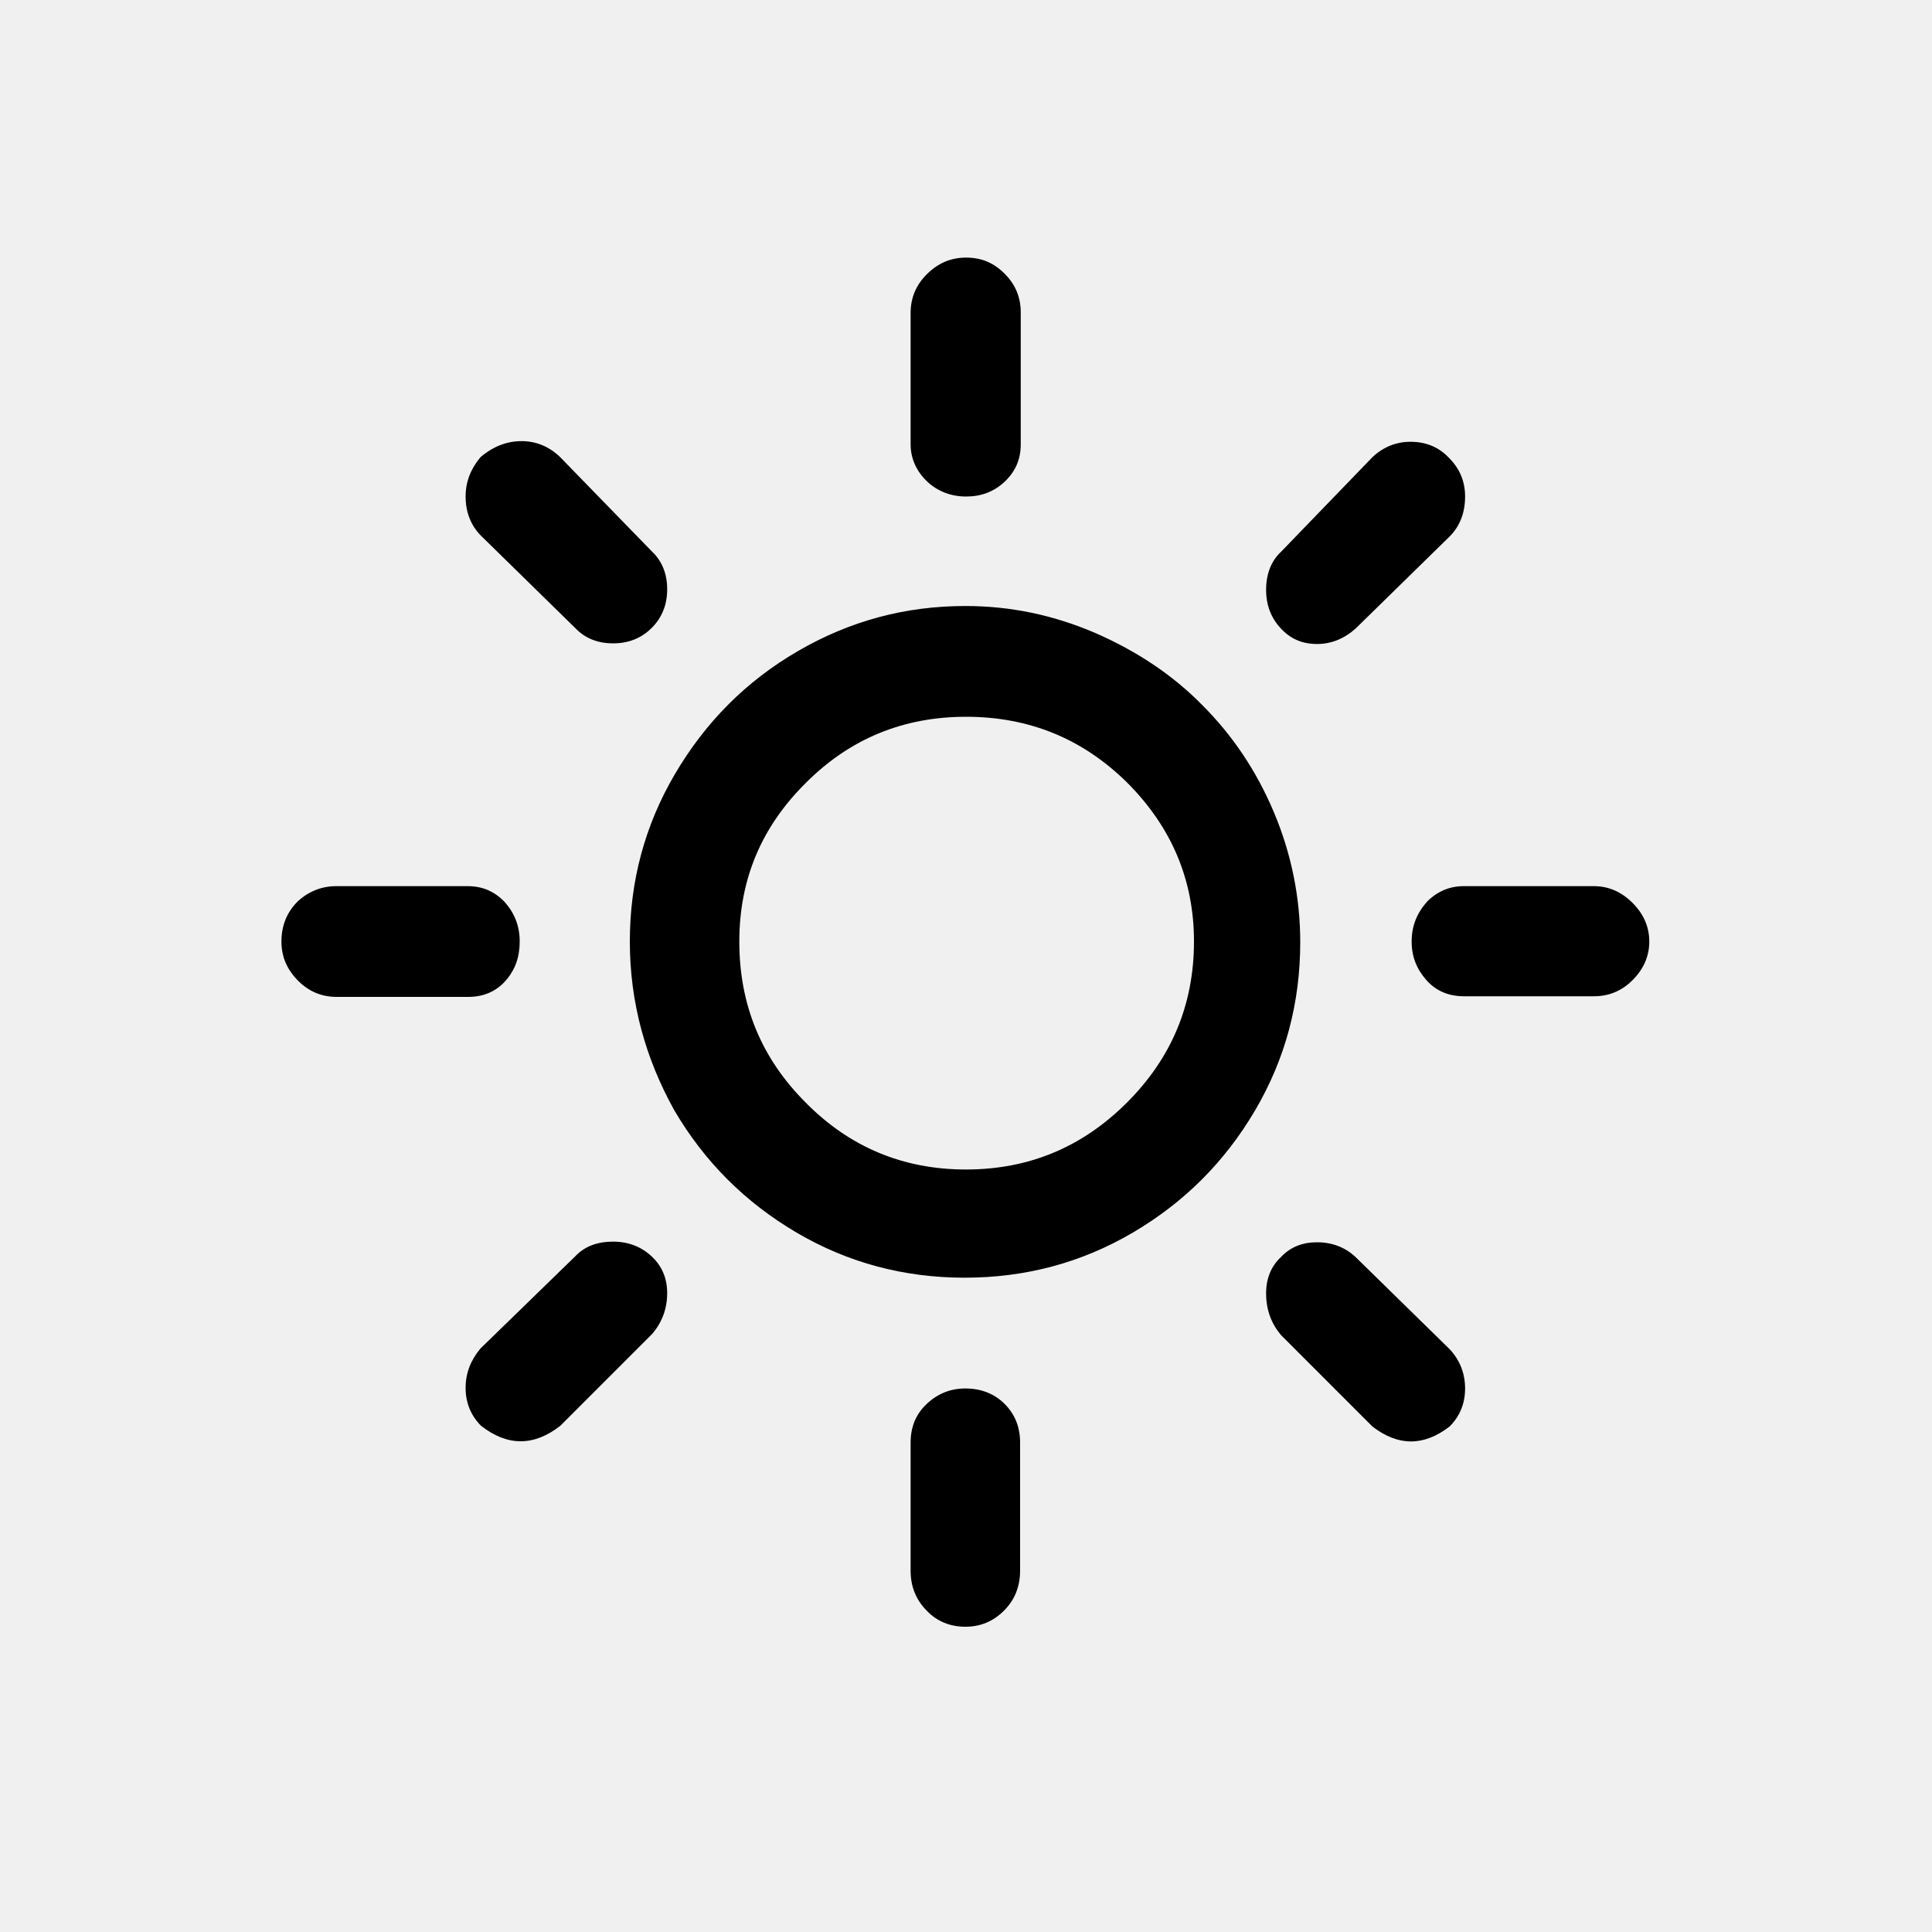
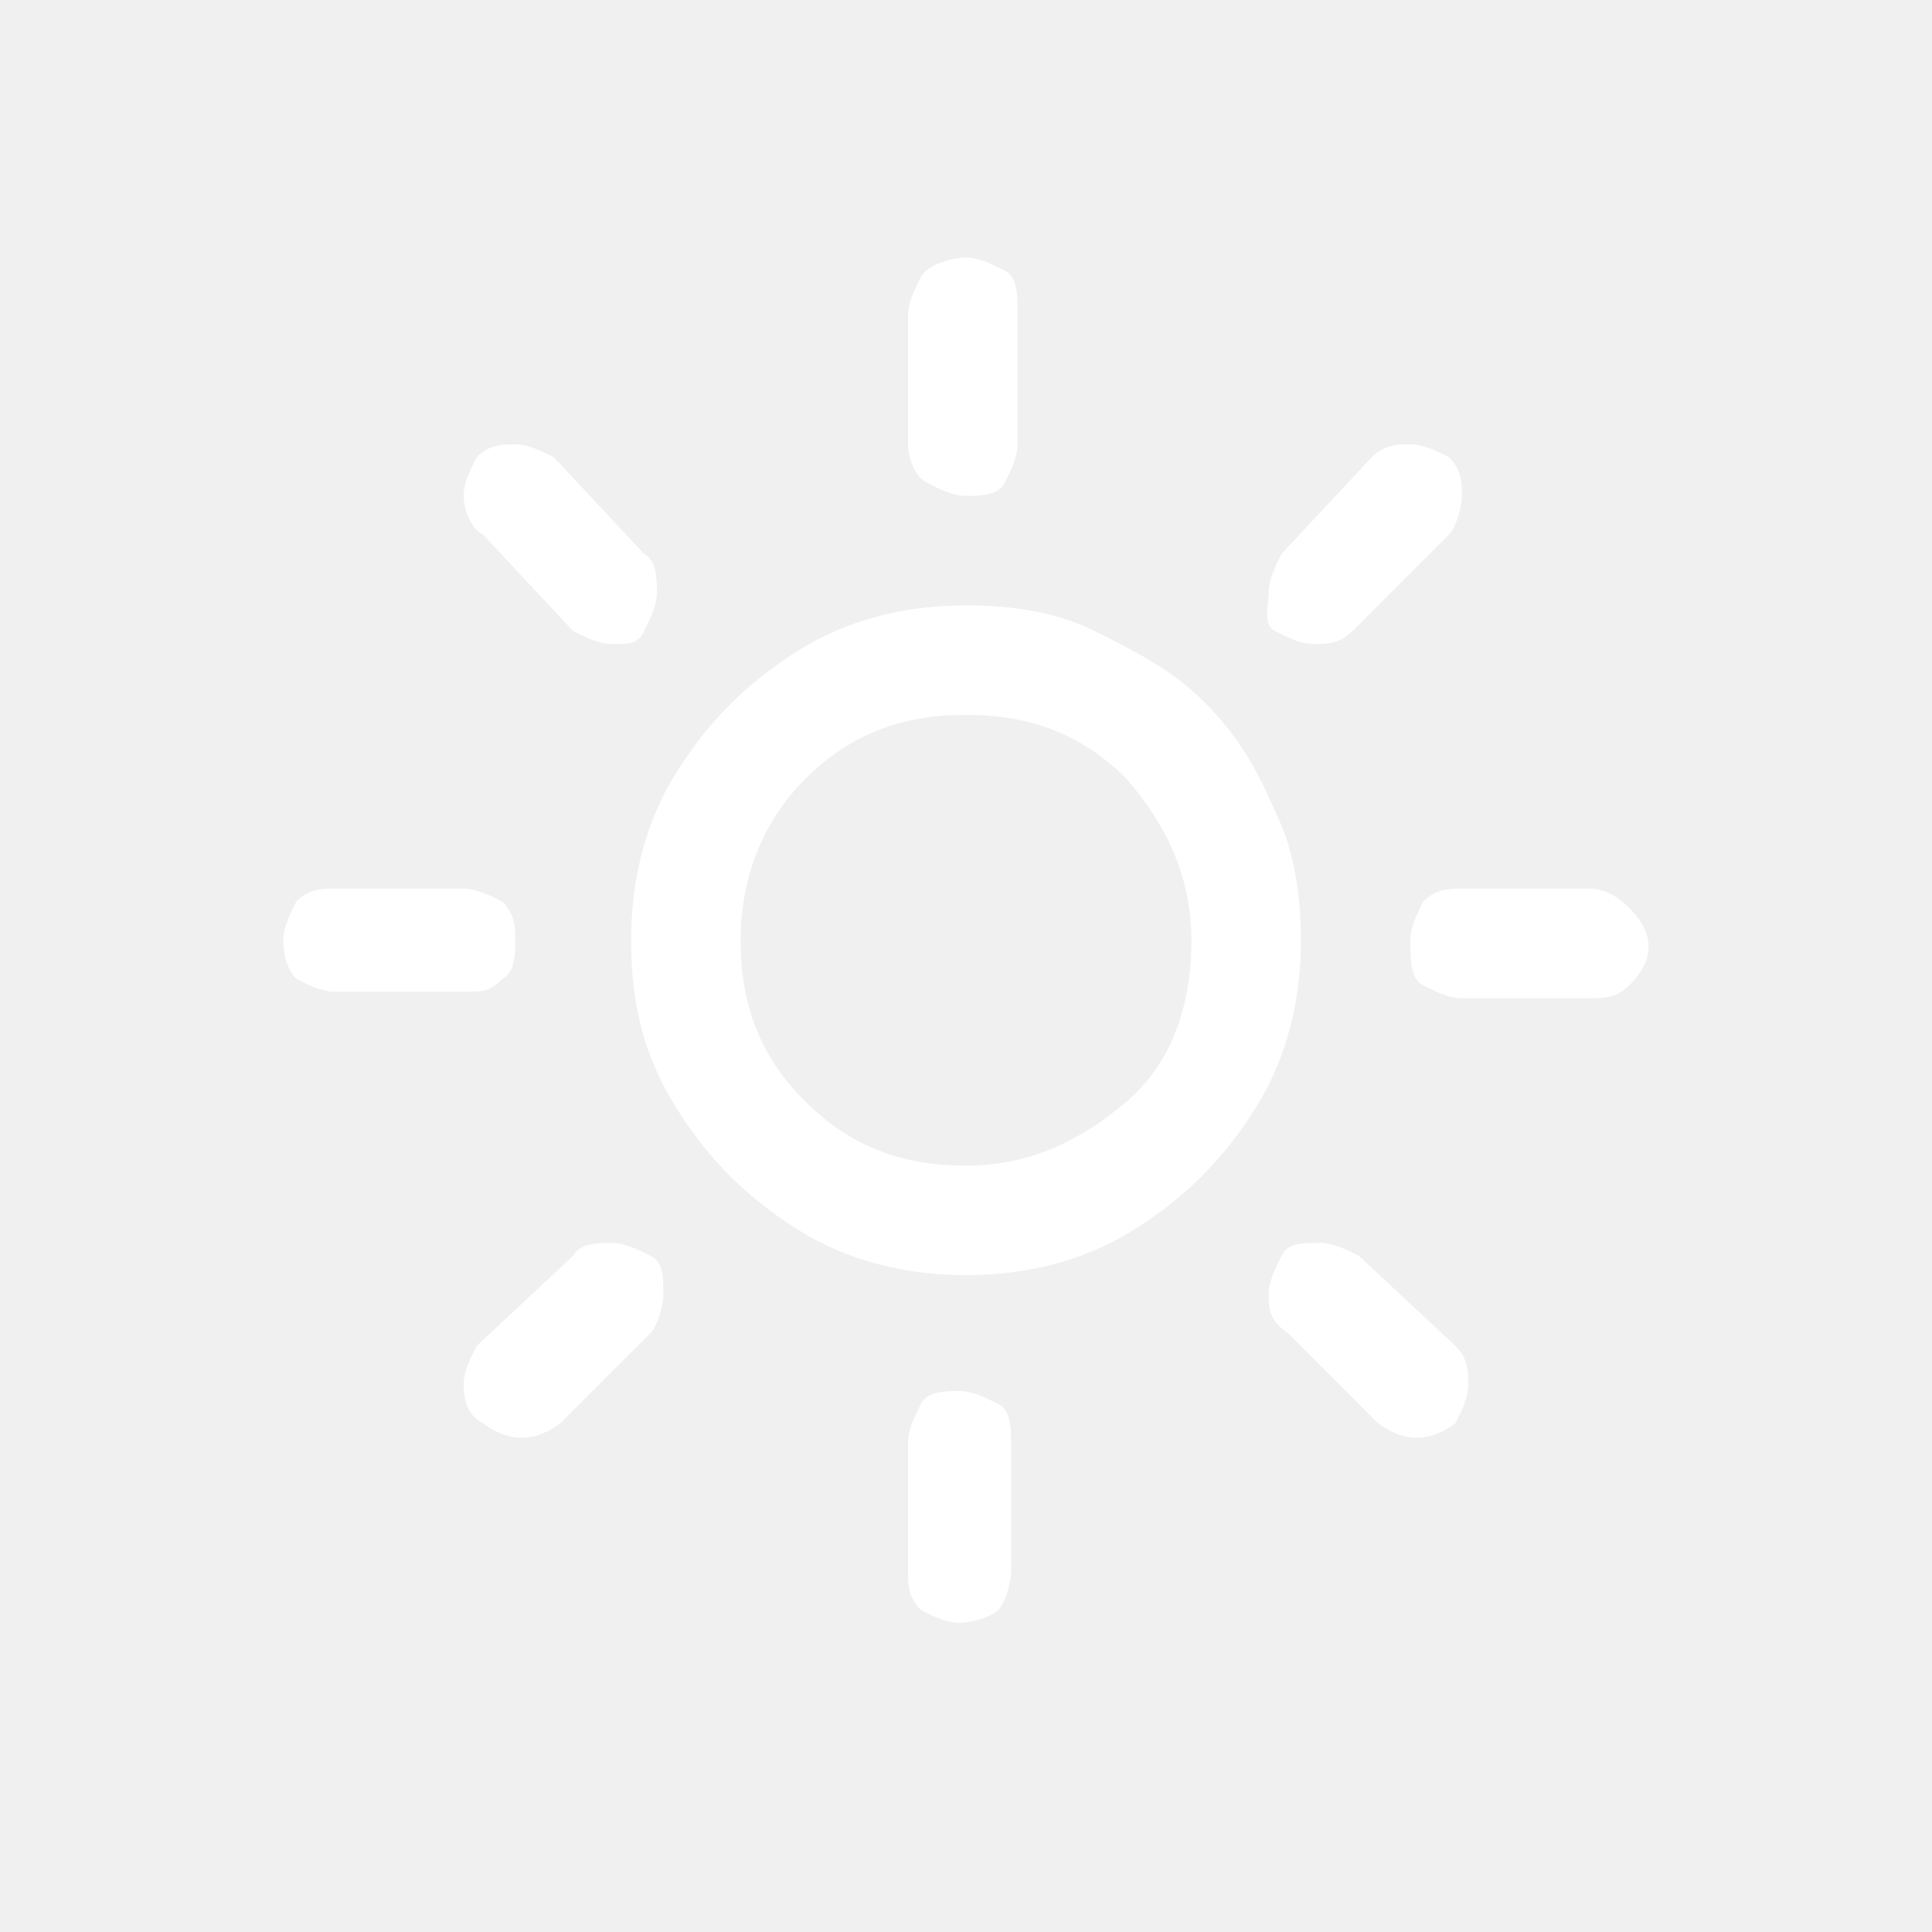
<svg xmlns="http://www.w3.org/2000/svg" version="1.1" id="Layer_1" x="0px" y="0px" viewBox="0 0 30 30" style="enable-background:new 0 0 30 30;" xml:space="preserve">
-   <path d="M4.37,14.62c0-0.24,0.08-0.45,0.25-0.62c0.17-0.16,0.38-0.24,0.6-0.24h2.04c0.23,0,0.42,0.08,0.58,0.25  c0.15,0.17,0.23,0.37,0.23,0.61S8,15.06,7.85,15.23c-0.15,0.17-0.35,0.25-0.58,0.25H5.23c-0.23,0-0.43-0.08-0.6-0.25  C4.46,15.06,4.37,14.86,4.37,14.62z M7.23,21.55c0-0.23,0.08-0.43,0.23-0.61l1.47-1.43c0.15-0.16,0.35-0.23,0.59-0.23  c0.24,0,0.44,0.08,0.6,0.23s0.24,0.34,0.24,0.57c0,0.24-0.08,0.46-0.24,0.64L8.7,22.14c-0.41,0.32-0.82,0.32-1.23,0  C7.31,21.98,7.23,21.78,7.23,21.55z M7.23,7.71c0-0.23,0.08-0.43,0.23-0.61C7.66,6.93,7.87,6.85,8.1,6.85  c0.22,0,0.42,0.08,0.59,0.24l1.43,1.47c0.16,0.15,0.24,0.35,0.24,0.59c0,0.24-0.08,0.44-0.24,0.6s-0.36,0.24-0.6,0.24  c-0.24,0-0.44-0.08-0.59-0.24L7.47,8.32C7.31,8.16,7.23,7.95,7.23,7.71z M9.78,14.62c0-0.93,0.23-1.8,0.7-2.6s1.1-1.44,1.91-1.91  s1.67-0.7,2.6-0.7c0.7,0,1.37,0.14,2.02,0.42c0.64,0.28,1.2,0.65,1.66,1.12c0.47,0.47,0.84,1.02,1.11,1.66  c0.27,0.64,0.41,1.32,0.41,2.02c0,0.94-0.23,1.81-0.7,2.61c-0.47,0.8-1.1,1.43-1.9,1.9c-0.8,0.47-1.67,0.7-2.61,0.7  s-1.81-0.23-2.61-0.7c-0.8-0.47-1.43-1.1-1.9-1.9C10.02,16.43,9.78,15.56,9.78,14.62z M11.48,14.62c0,0.98,0.34,1.81,1.03,2.5  c0.68,0.69,1.51,1.04,2.49,1.04s1.81-0.35,2.5-1.04s1.04-1.52,1.04-2.5c0-0.96-0.35-1.78-1.04-2.47c-0.69-0.68-1.52-1.02-2.5-1.02  c-0.97,0-1.8,0.34-2.48,1.02C11.82,12.84,11.48,13.66,11.48,14.62z M14.14,22.4c0-0.24,0.08-0.44,0.25-0.6s0.37-0.24,0.6-0.24  c0.24,0,0.45,0.08,0.61,0.24s0.24,0.36,0.24,0.6v1.99c0,0.24-0.08,0.45-0.25,0.62c-0.17,0.17-0.37,0.25-0.6,0.25  s-0.44-0.08-0.6-0.25c-0.17-0.17-0.25-0.38-0.25-0.62V22.4z M14.14,6.9V4.86c0-0.23,0.08-0.43,0.25-0.6C14.56,4.09,14.76,4,15,4  s0.43,0.08,0.6,0.25c0.17,0.17,0.25,0.37,0.25,0.6V6.9c0,0.23-0.08,0.42-0.25,0.58S15.23,7.71,15,7.71s-0.44-0.08-0.6-0.23  S14.14,7.13,14.14,6.9z M19.66,20.08c0-0.23,0.08-0.42,0.23-0.56c0.15-0.16,0.34-0.23,0.56-0.23c0.24,0,0.44,0.08,0.6,0.23  l1.46,1.43c0.16,0.17,0.24,0.38,0.24,0.61c0,0.23-0.08,0.43-0.24,0.59c-0.4,0.31-0.8,0.31-1.2,0l-1.42-1.42  C19.74,20.55,19.66,20.34,19.66,20.08z M19.66,9.16c0-0.25,0.08-0.45,0.23-0.59l1.42-1.47c0.17-0.16,0.37-0.24,0.59-0.24  c0.24,0,0.44,0.08,0.6,0.25c0.17,0.17,0.25,0.37,0.25,0.6c0,0.25-0.08,0.46-0.24,0.62l-1.46,1.43c-0.18,0.16-0.38,0.24-0.6,0.24  c-0.23,0-0.41-0.08-0.56-0.24S19.66,9.4,19.66,9.16z M21.92,14.62c0-0.24,0.08-0.44,0.24-0.62c0.16-0.16,0.35-0.24,0.57-0.24h2.02  c0.23,0,0.43,0.09,0.6,0.26c0.17,0.17,0.26,0.37,0.26,0.6s-0.09,0.43-0.26,0.6c-0.17,0.17-0.37,0.25-0.6,0.25h-2.02  c-0.23,0-0.43-0.08-0.58-0.25S21.92,14.86,21.92,14.62z" />
+   <style type="text/css">
+ 	.st0{fill:#FFFFFF;}
+ </style>
+   <path class="st0" d="M4.4,14.6c0-0.2,0.1-0.4,0.2-0.6c0.2-0.2,0.4-0.2,0.6-0.2h2c0.2,0,0.4,0.1,0.6,0.2c0.2,0.2,0.2,0.4,0.2,0.6  S8,15.1,7.8,15.2c-0.2,0.2-0.3,0.2-0.6,0.2h-2c-0.2,0-0.4-0.1-0.6-0.2C4.5,15.1,4.4,14.9,4.4,14.6z M7.2,21.5c0-0.2,0.1-0.4,0.2-0.6  l1.5-1.4c0.1-0.2,0.4-0.2,0.6-0.2s0.4,0.1,0.6,0.2s0.2,0.3,0.2,0.6c0,0.2-0.1,0.5-0.2,0.6l-1.4,1.4c-0.4,0.3-0.8,0.3-1.2,0  C7.3,22,7.2,21.8,7.2,21.5z M7.2,7.7c0-0.2,0.1-0.4,0.2-0.6c0.2-0.2,0.4-0.2,0.6-0.2c0.2,0,0.4,0.1,0.6,0.2l1.4,1.5  c0.2,0.1,0.2,0.4,0.2,0.6s-0.1,0.4-0.2,0.6S9.8,10,9.5,10c-0.2,0-0.4-0.1-0.6-0.2L7.5,8.3C7.3,8.2,7.2,7.9,7.2,7.7z M9.8,14.6  c0-0.9,0.2-1.8,0.7-2.6s1.1-1.4,1.9-1.9s1.7-0.7,2.6-0.7c0.7,0,1.4,0.1,2,0.4c0.6,0.3,1.2,0.6,1.7,1.1c0.5,0.5,0.8,1,1.1,1.7  c0.3,0.6,0.4,1.3,0.4,2c0,0.9-0.2,1.8-0.7,2.6c-0.5,0.8-1.1,1.4-1.9,1.9s-1.7,0.7-2.6,0.7s-1.8-0.2-2.6-0.7  c-0.8-0.5-1.4-1.1-1.9-1.9C10,16.4,9.8,15.6,9.8,14.6z M11.5,14.6c0,1,0.3,1.8,1,2.5c0.7,0.7,1.5,1,2.5,1s1.8-0.4,2.5-1s1-1.5,1-2.5  c0-1-0.4-1.8-1-2.5c-0.7-0.7-1.5-1-2.5-1c-1,0-1.8,0.3-2.5,1C11.8,12.8,11.5,13.7,11.5,14.6z M14.1,22.4c0-0.2,0.1-0.4,0.2-0.6  s0.4-0.2,0.6-0.2c0.2,0,0.4,0.1,0.6,0.2s0.2,0.4,0.2,0.6v2c0,0.2-0.1,0.5-0.2,0.6s-0.4,0.2-0.6,0.2s-0.4-0.1-0.6-0.2  c-0.2-0.2-0.2-0.4-0.2-0.6C14.1,24.4,14.1,22.4,14.1,22.4z M14.1,6.9v-2c0-0.2,0.1-0.4,0.2-0.6S14.8,4,15,4s0.4,0.1,0.6,0.2  s0.2,0.4,0.2,0.6v2.1c0,0.2-0.1,0.4-0.2,0.6S15.2,7.7,15,7.7s-0.4-0.1-0.6-0.2S14.1,7.1,14.1,6.9z M19.7,20.1c0-0.2,0.1-0.4,0.2-0.6  c0.1-0.2,0.3-0.2,0.6-0.2c0.2,0,0.4,0.1,0.6,0.2l1.5,1.4c0.2,0.2,0.2,0.4,0.2,0.6c0,0.2-0.1,0.4-0.2,0.6c-0.4,0.3-0.8,0.3-1.2,0  l-1.4-1.4C19.7,20.5,19.7,20.3,19.7,20.1z M19.7,9.2c0-0.2,0.1-0.4,0.2-0.6l1.4-1.5c0.2-0.2,0.4-0.2,0.6-0.2c0.2,0,0.4,0.1,0.6,0.2  c0.2,0.2,0.2,0.4,0.2,0.6c0,0.2-0.1,0.5-0.2,0.6L21,9.8c-0.2,0.2-0.4,0.2-0.6,0.2c-0.2,0-0.4-0.1-0.6-0.2S19.7,9.4,19.7,9.2z   M21.9,14.6c0-0.2,0.1-0.4,0.2-0.6c0.2-0.2,0.4-0.2,0.6-0.2h2c0.2,0,0.4,0.1,0.6,0.3s0.3,0.4,0.3,0.6s-0.1,0.4-0.3,0.6  s-0.4,0.2-0.6,0.2h-2c-0.2,0-0.4-0.1-0.6-0.2S21.9,14.9,21.9,14.6z" />
</svg>
